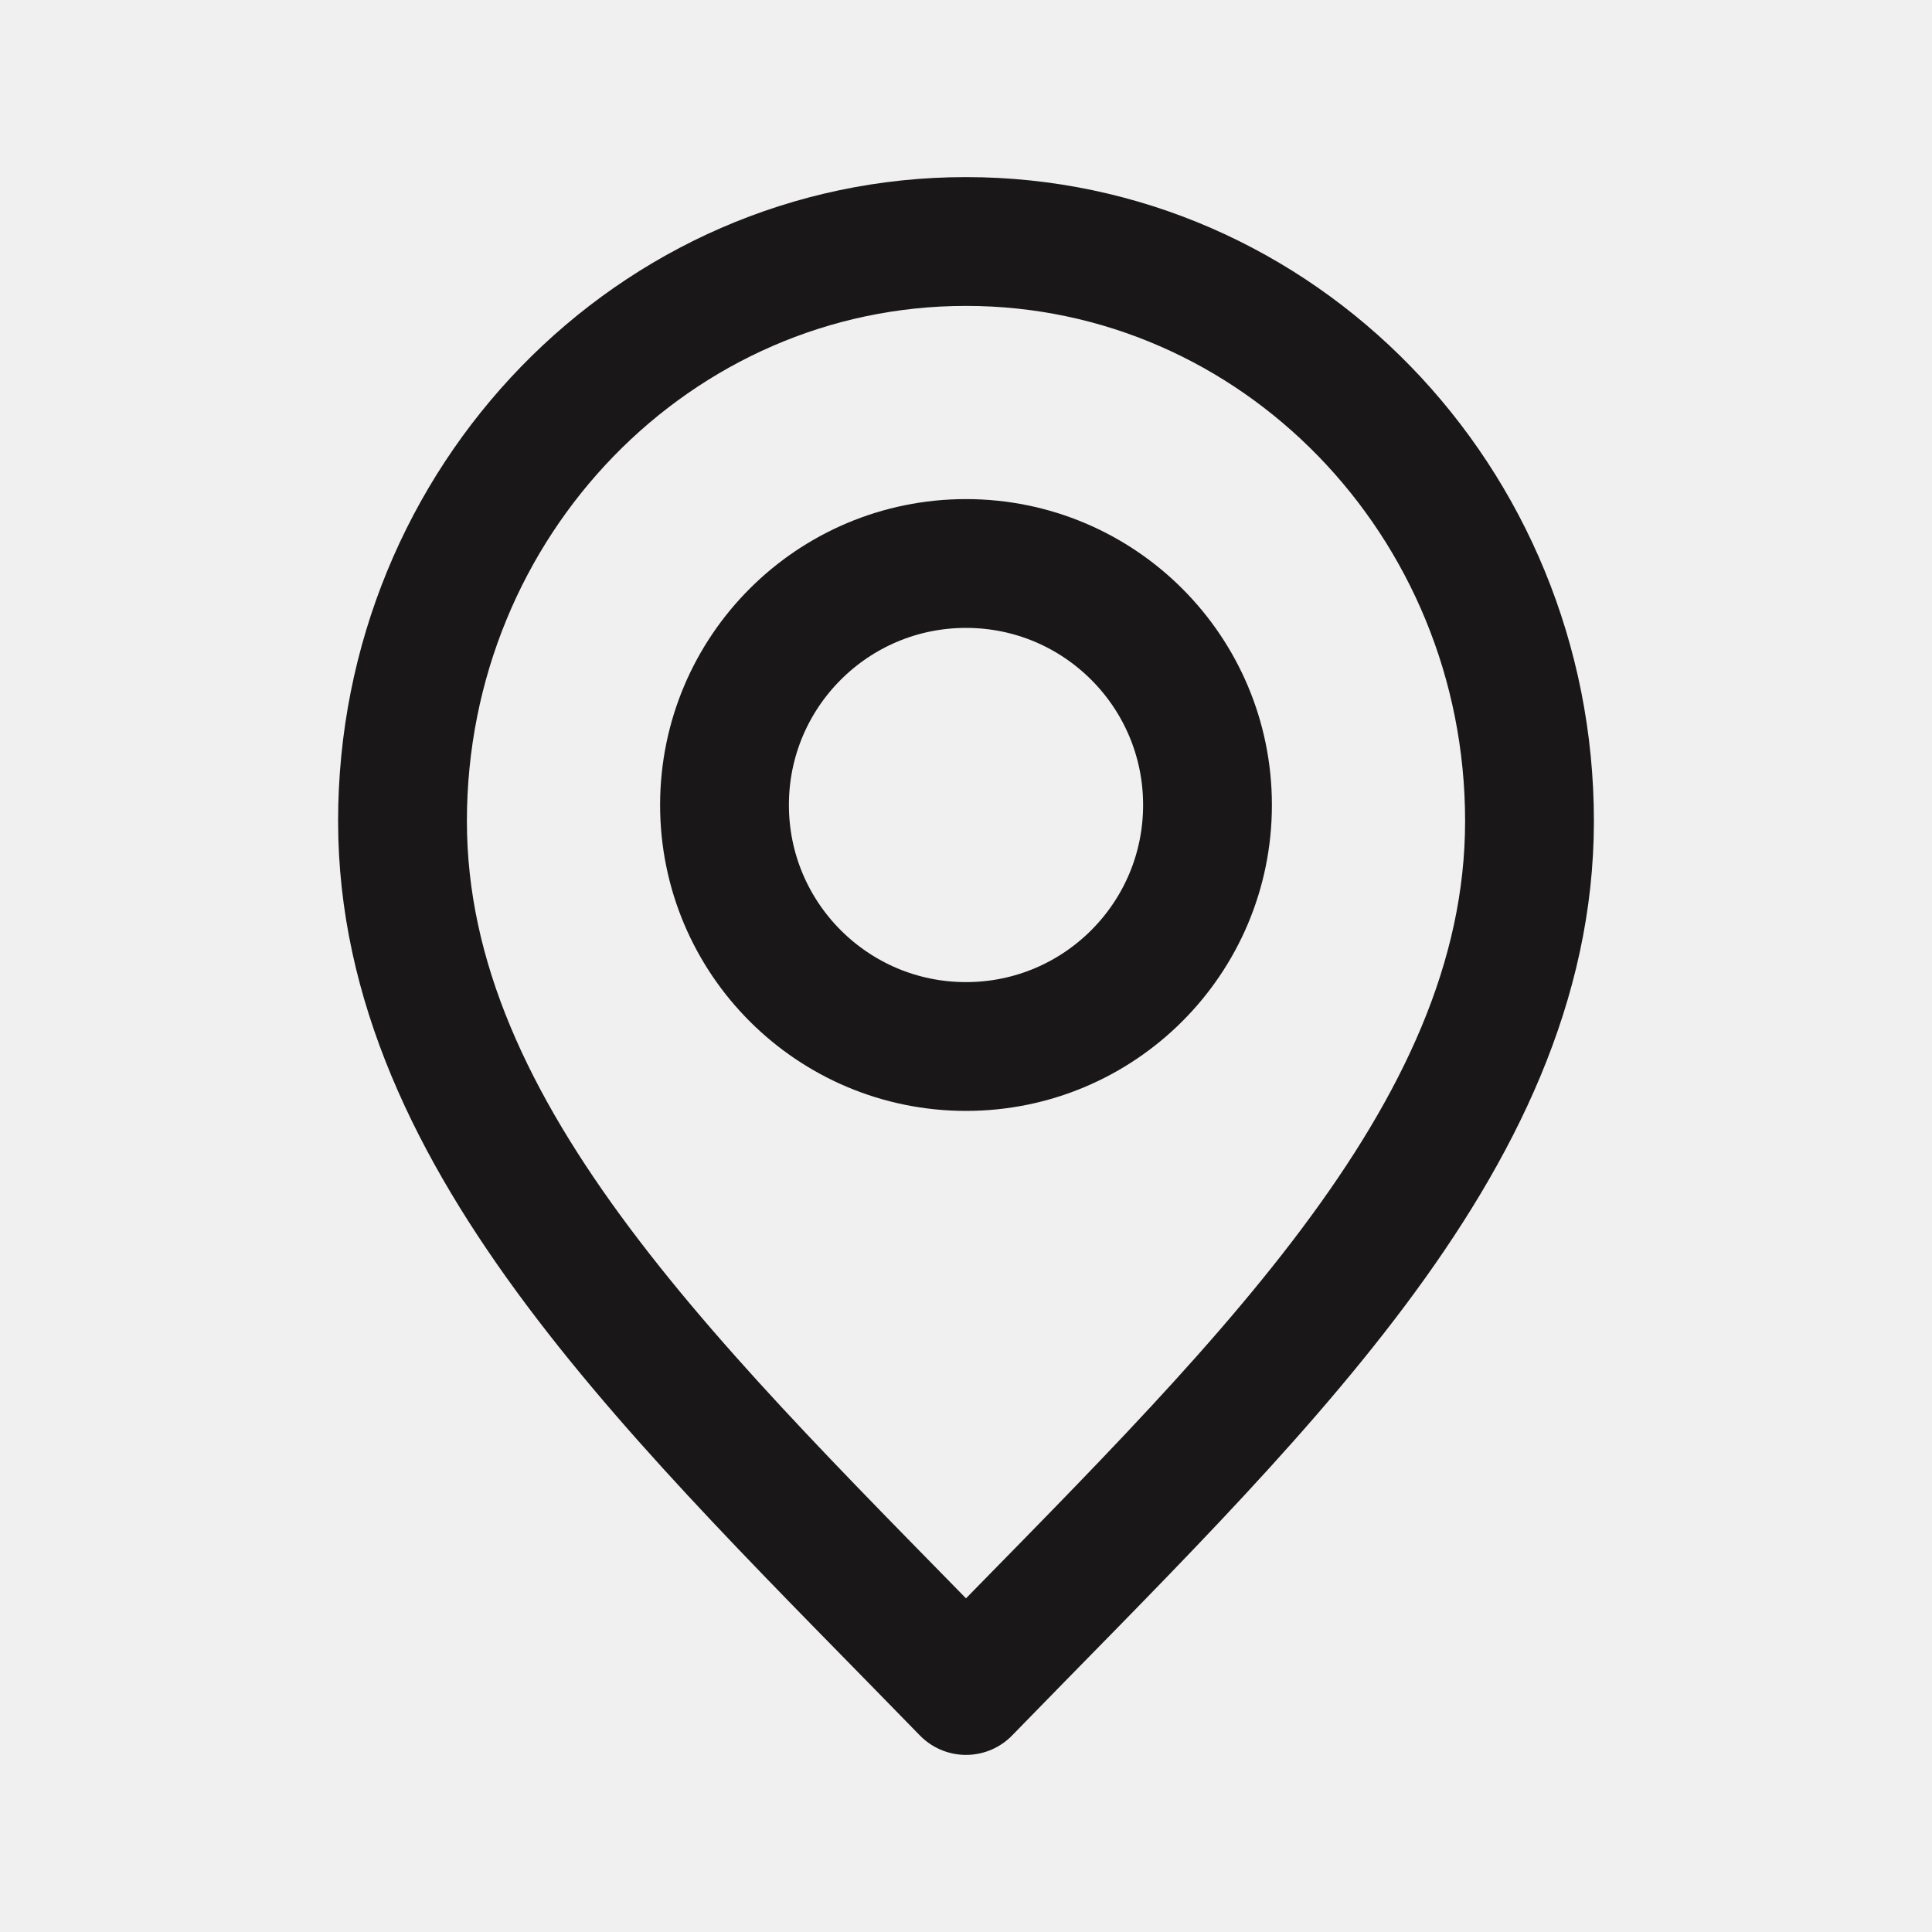
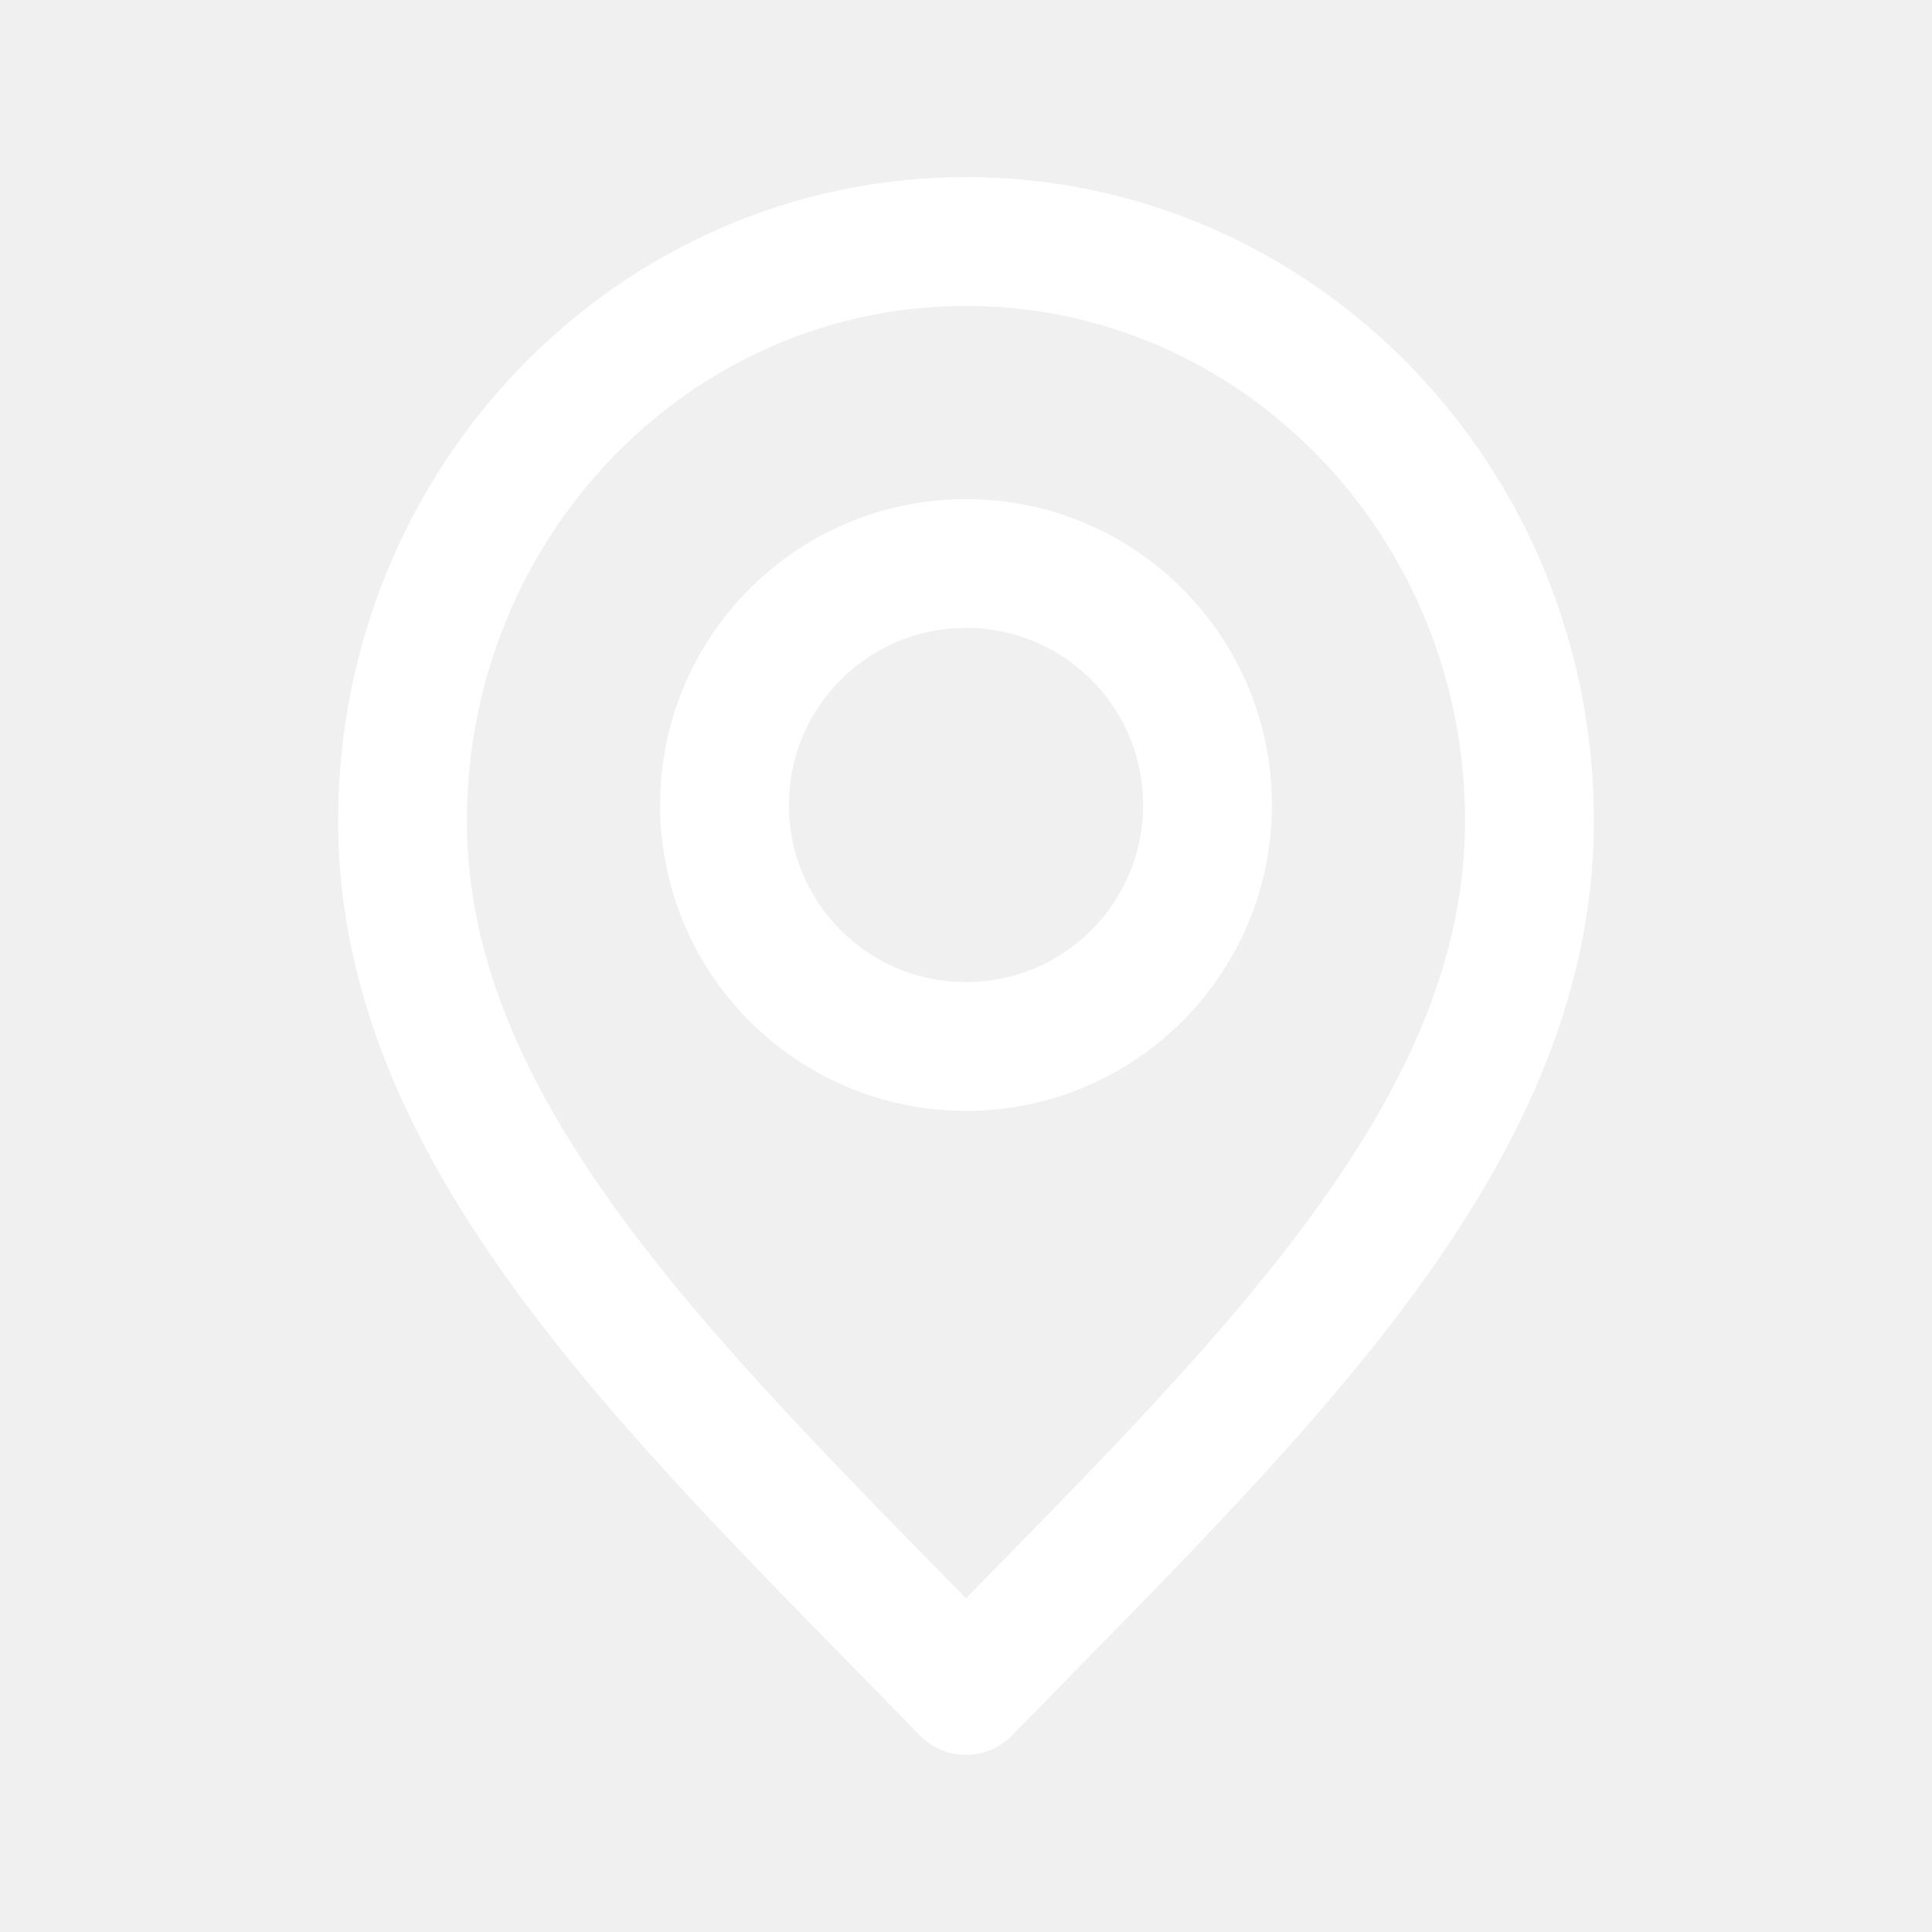
<svg xmlns="http://www.w3.org/2000/svg" width="24" height="24" viewBox="0 0 24 24" fill="none">
-   <path d="M12 21C15.5 17.4 19 14.176 19 10.2C19 6.224 15.866 3 12 3C8.134 3 5 6.224 5 10.2C5 14.176 8.5 17.4 12 21Z" stroke="#1A1719" stroke-width="1.6" stroke-linecap="round" stroke-linejoin="round" />
-   <path d="M12 13C13.657 13 15 11.657 15 10C15 8.343 13.657 7 12 7C10.343 7 9 8.343 9 10C9 11.657 10.343 13 12 13Z" stroke="#1A1719" stroke-width="1.6" stroke-linecap="round" stroke-linejoin="round" />
+   <path d="M12 21C15.5 17.4 19 14.176 19 10.2C19 6.224 15.866 3 12 3C8.134 3 5 6.224 5 10.2C5 14.176 8.5 17.4 12 21Z" stroke="#FFFFFF" stroke-width="1.6" stroke-linecap="round" stroke-linejoin="round" />
+   <path d="M12 13C13.657 13 15 11.657 15 10C15 8.343 13.657 7 12 7C10.343 7 9 8.343 9 10C9 11.657 10.343 13 12 13Z" stroke="#FFFFFF" stroke-width="1.6" stroke-linecap="round" stroke-linejoin="round" />
</svg>
